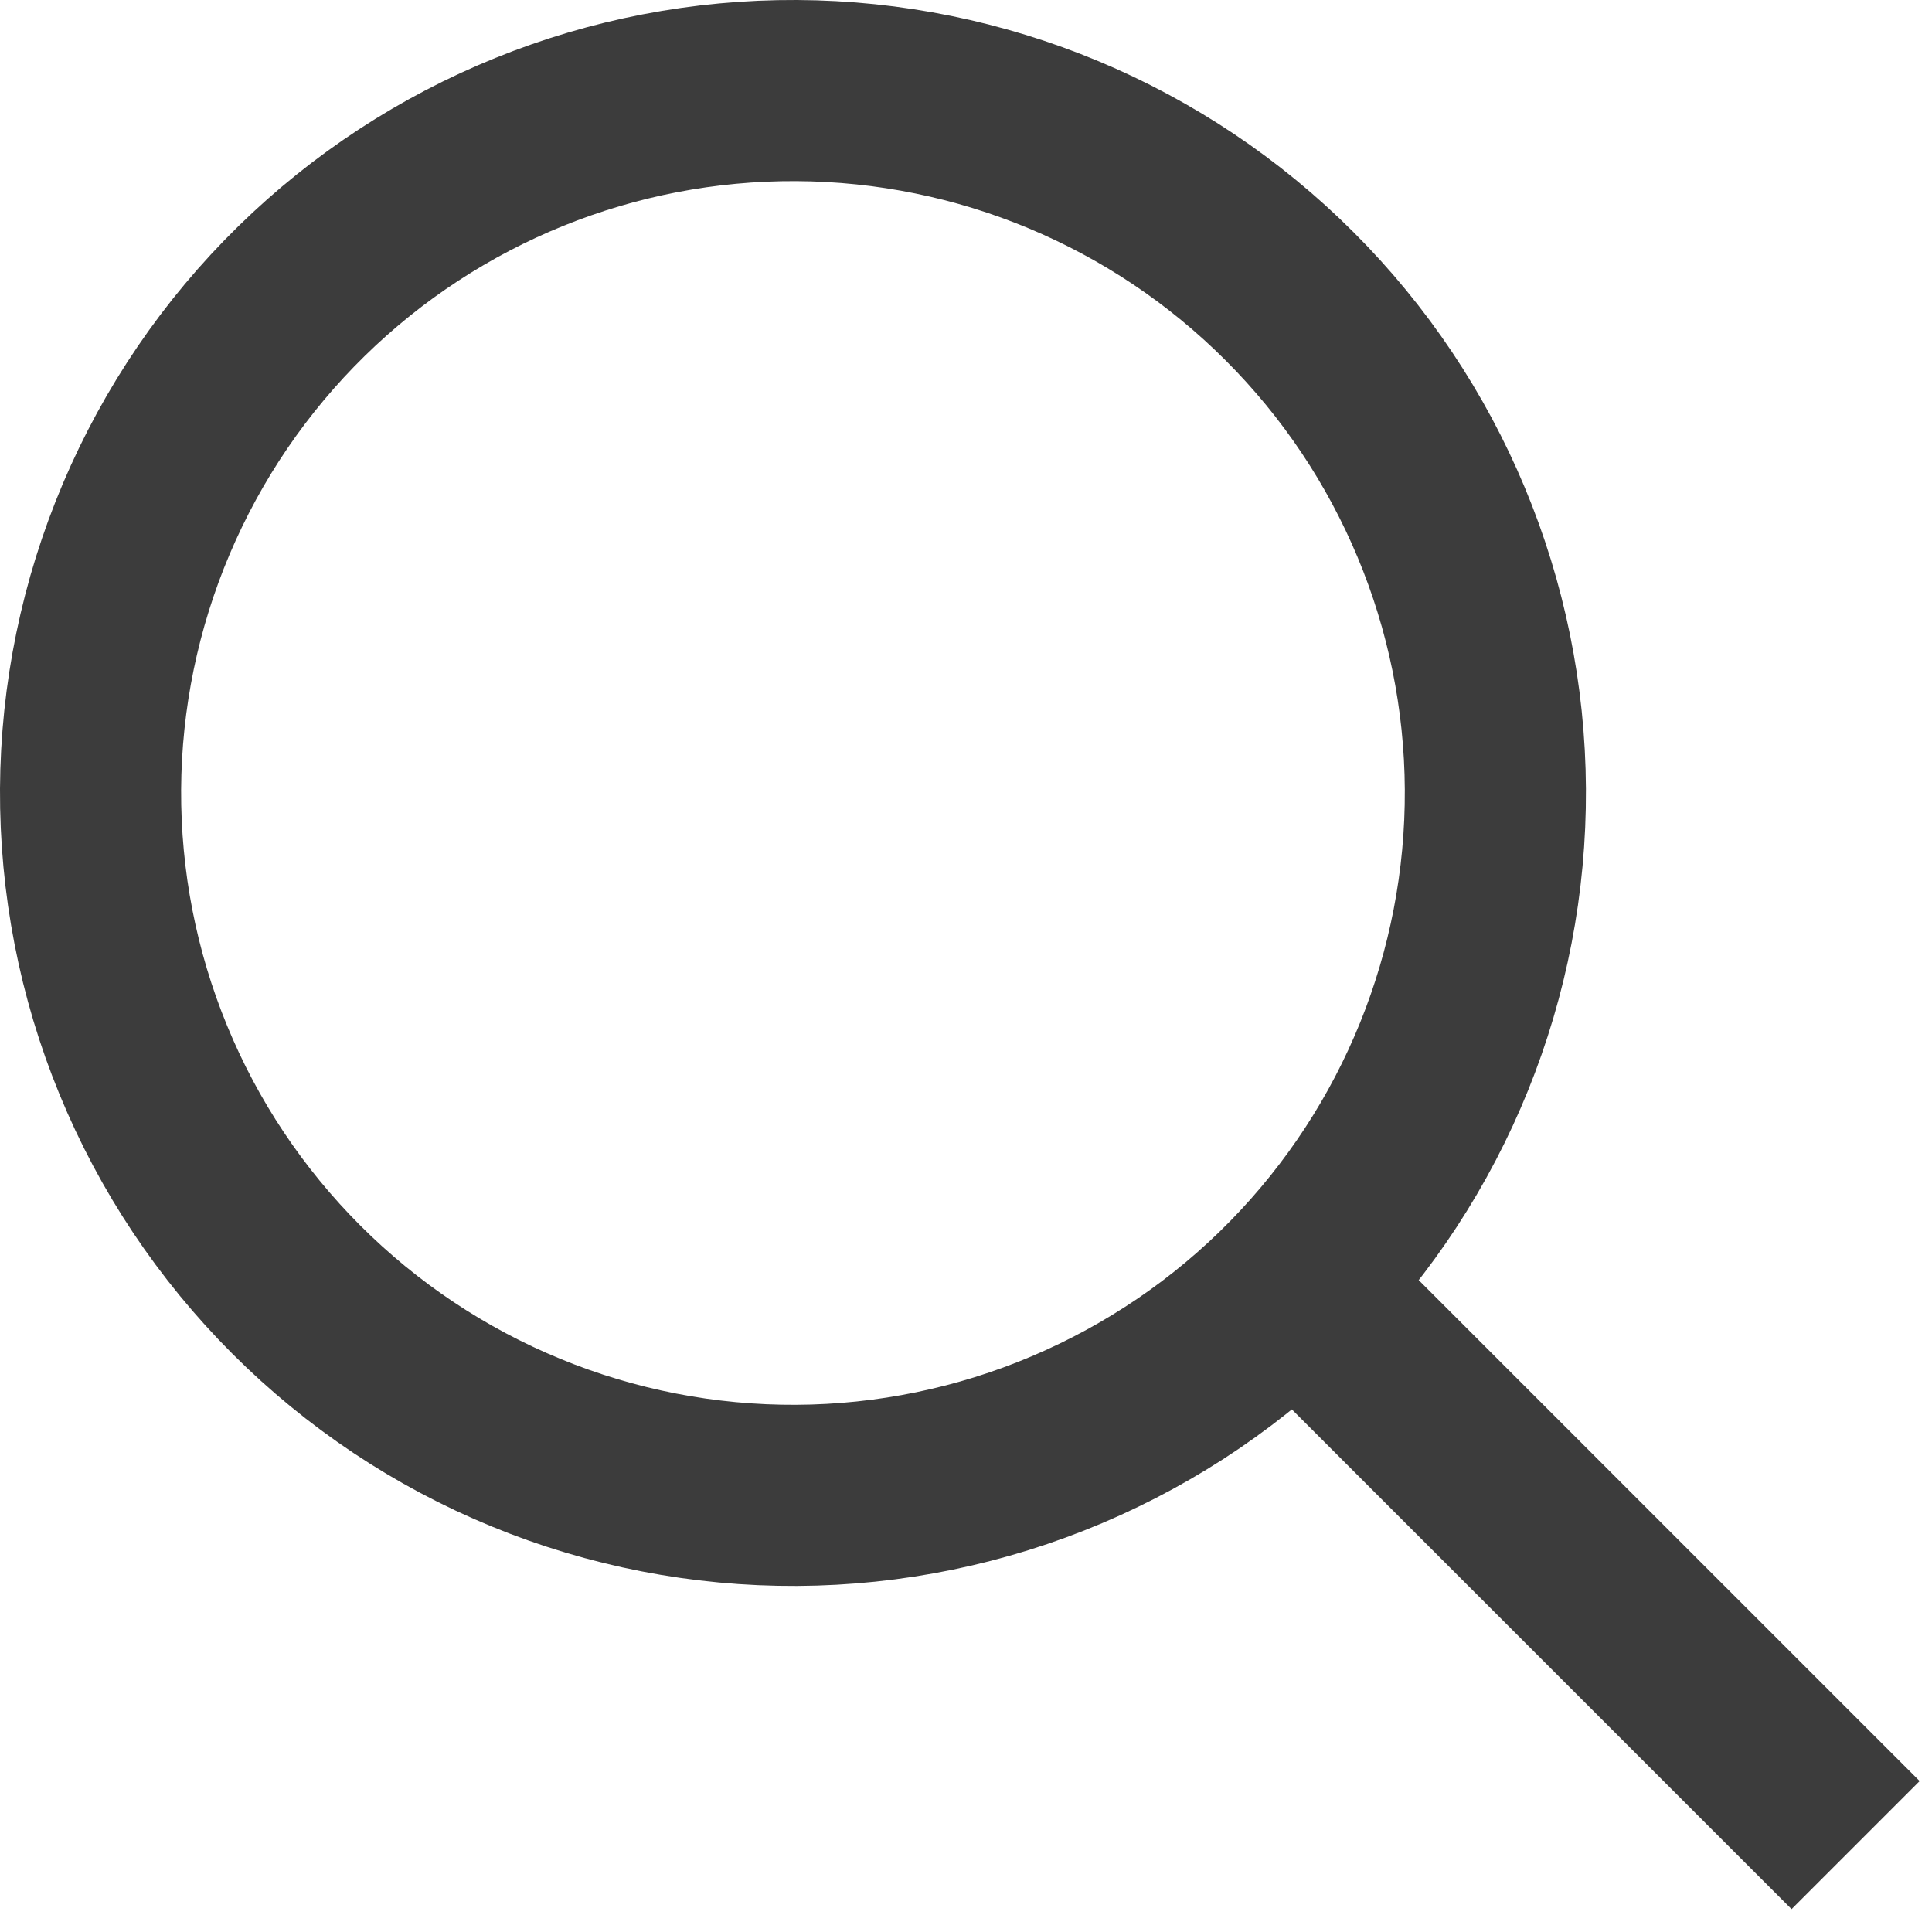
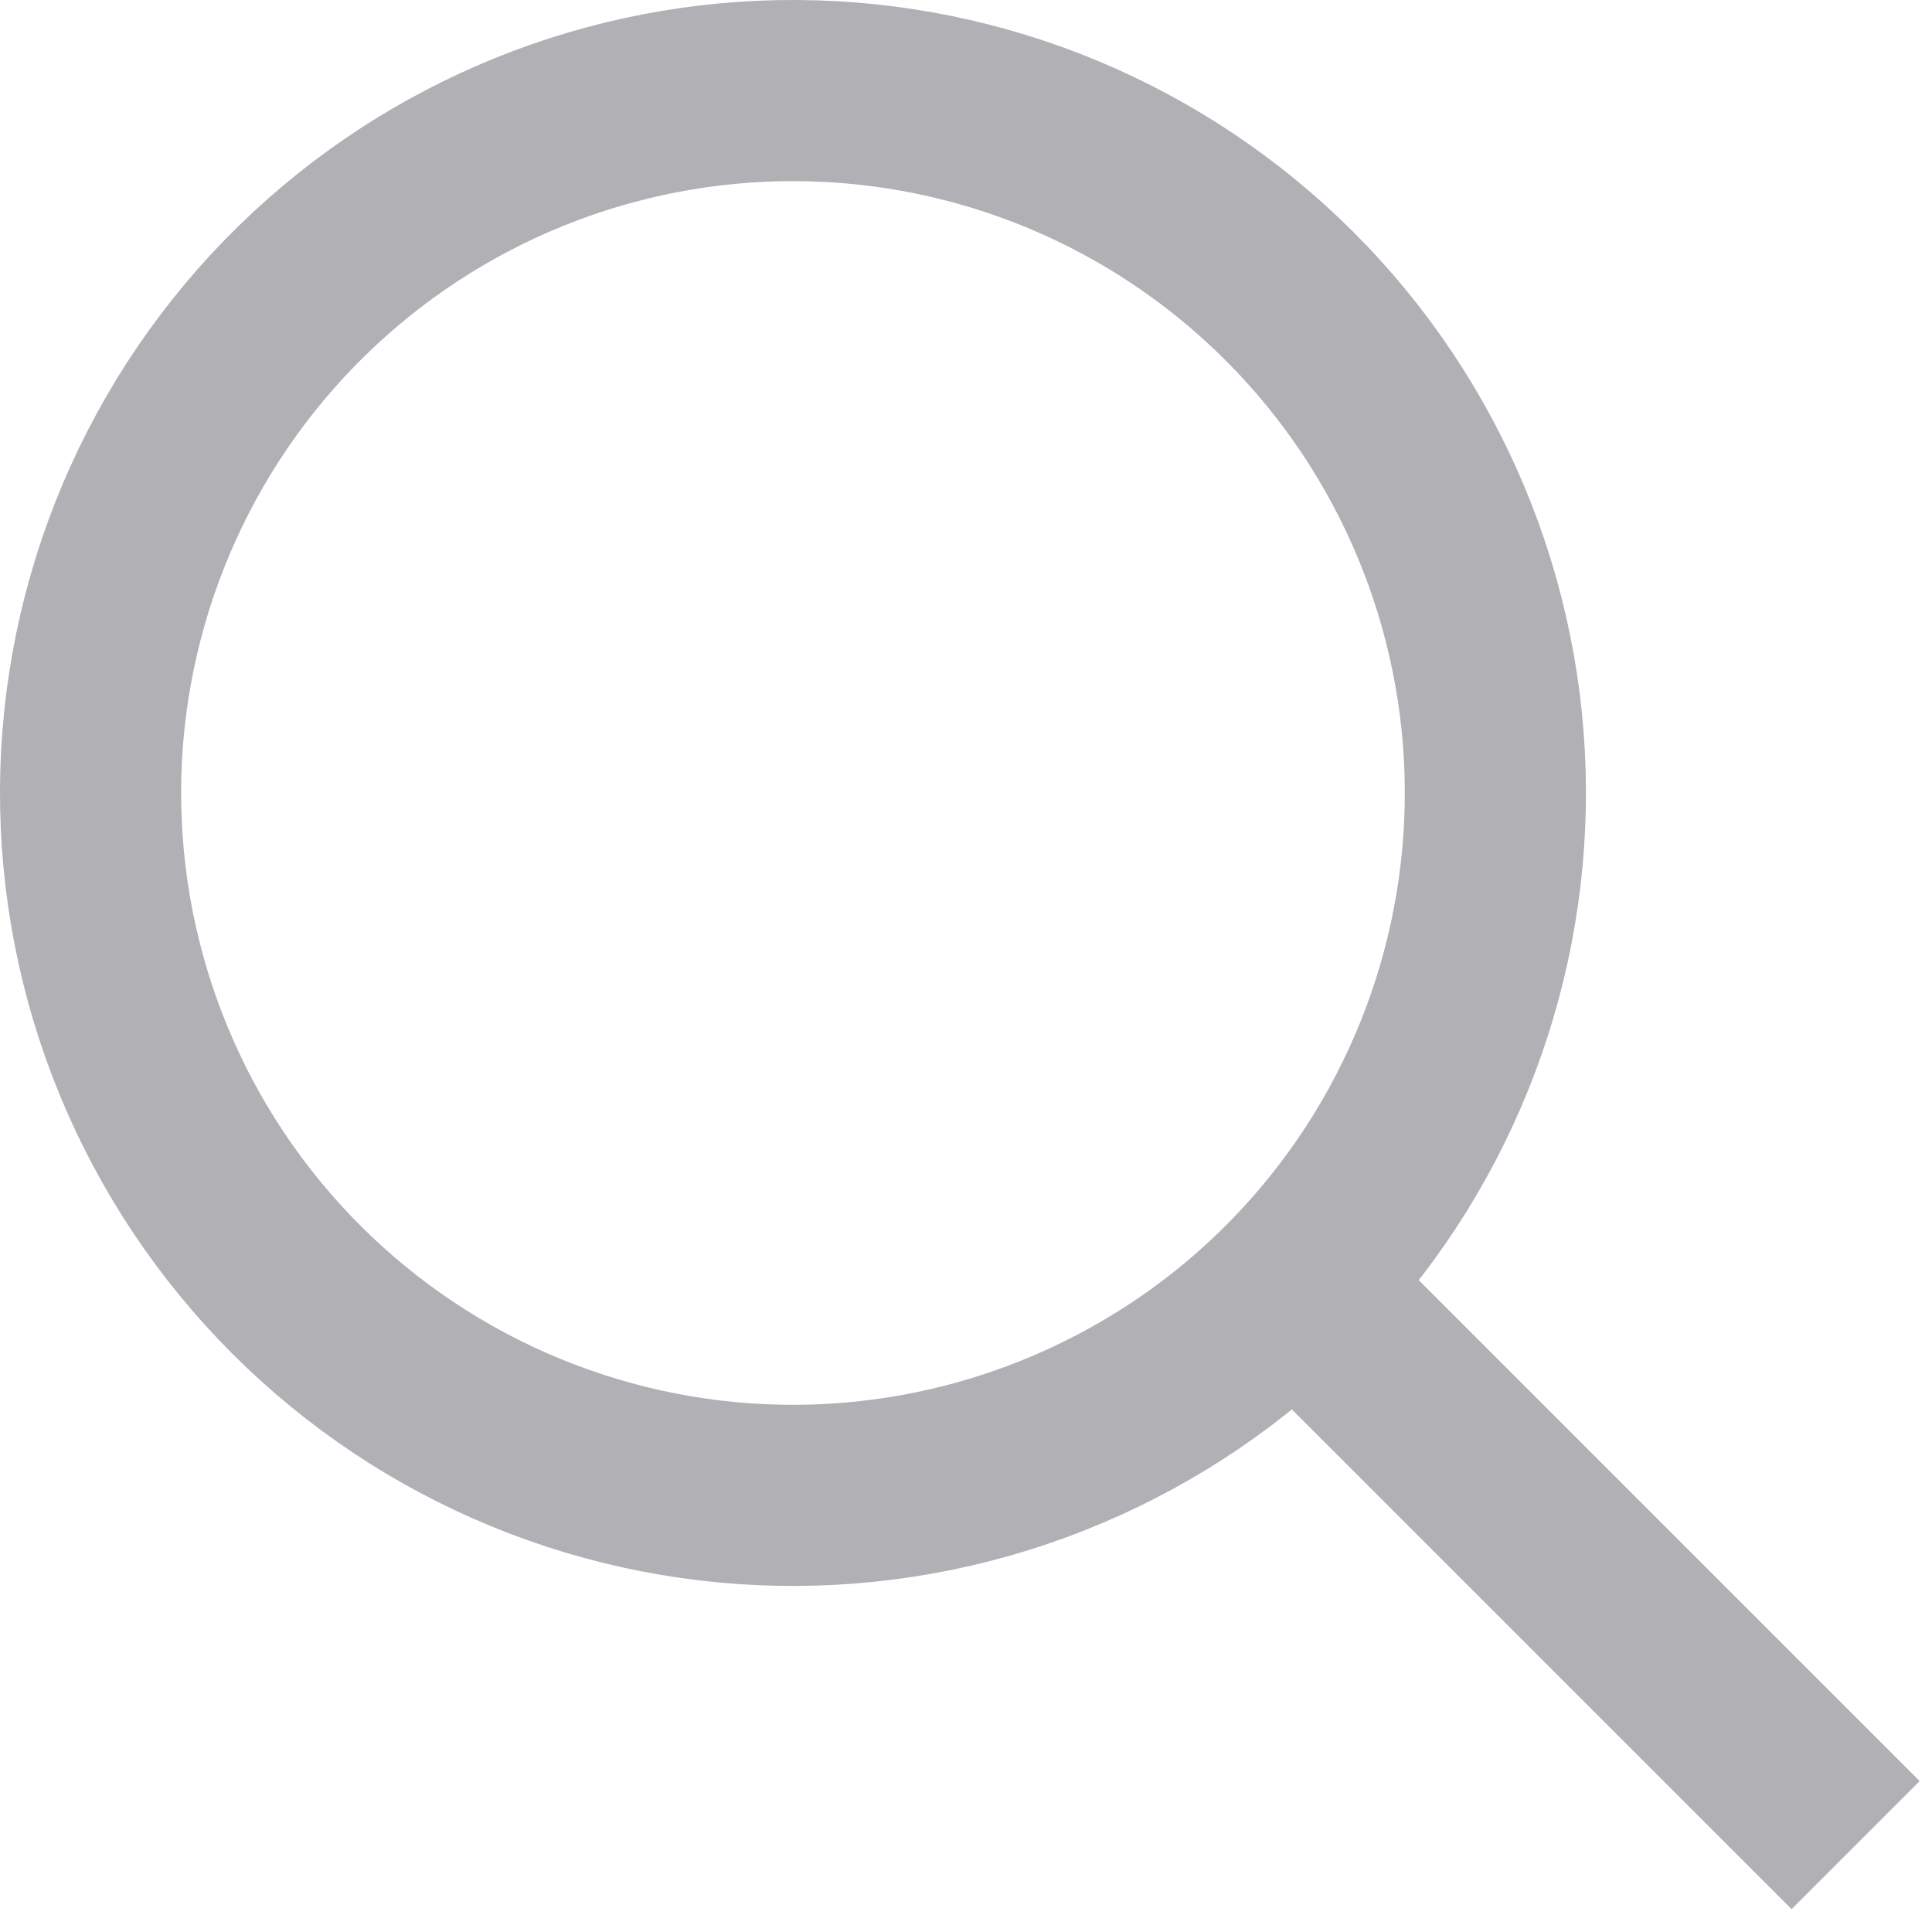
<svg xmlns="http://www.w3.org/2000/svg" width="16" height="16" viewBox="0 0 16 16" fill="none">
-   <path d="M10.724 10.637L14.837 14.75M10.724 10.637C10.186 11.187 9.544 11.623 8.836 11.923C8.128 12.223 7.367 12.38 6.598 12.384C5.829 12.388 5.067 12.24 4.355 11.947C3.644 11.655 2.998 11.224 2.454 10.68C1.91 10.136 1.479 9.49 1.187 8.779C0.894 8.067 0.746 7.305 0.75 6.536C0.754 5.767 0.911 5.006 1.211 4.298C1.511 3.59 1.948 2.948 2.498 2.41C3.593 1.338 5.066 0.742 6.598 0.75C8.13 0.758 9.597 1.37 10.68 2.454C11.764 3.537 12.376 5.004 12.384 6.536C12.392 8.068 11.796 9.542 10.724 10.637Z" stroke="#3C3C3C" stroke-width="1.5" stroke-linecap="square" />
+   <path d="M10.724 10.637L14.837 14.75M10.724 10.637C10.186 11.187 9.544 11.623 8.836 11.923C8.128 12.223 7.367 12.38 6.598 12.384C5.829 12.388 5.067 12.24 4.355 11.947C3.644 11.655 2.998 11.224 2.454 10.68C1.91 10.136 1.479 9.49 1.187 8.779C0.894 8.067 0.746 7.305 0.75 6.536C0.754 5.767 0.911 5.006 1.211 4.298C1.511 3.59 1.948 2.948 2.498 2.41C3.593 1.338 5.066 0.742 6.598 0.75C8.13 0.758 9.597 1.37 10.68 2.454C11.764 3.537 12.376 5.004 12.384 6.536C12.392 8.068 11.796 9.542 10.724 10.637Z" stroke="#B0B0B5" stroke-width="1.5" stroke-linecap="square" />
</svg>
